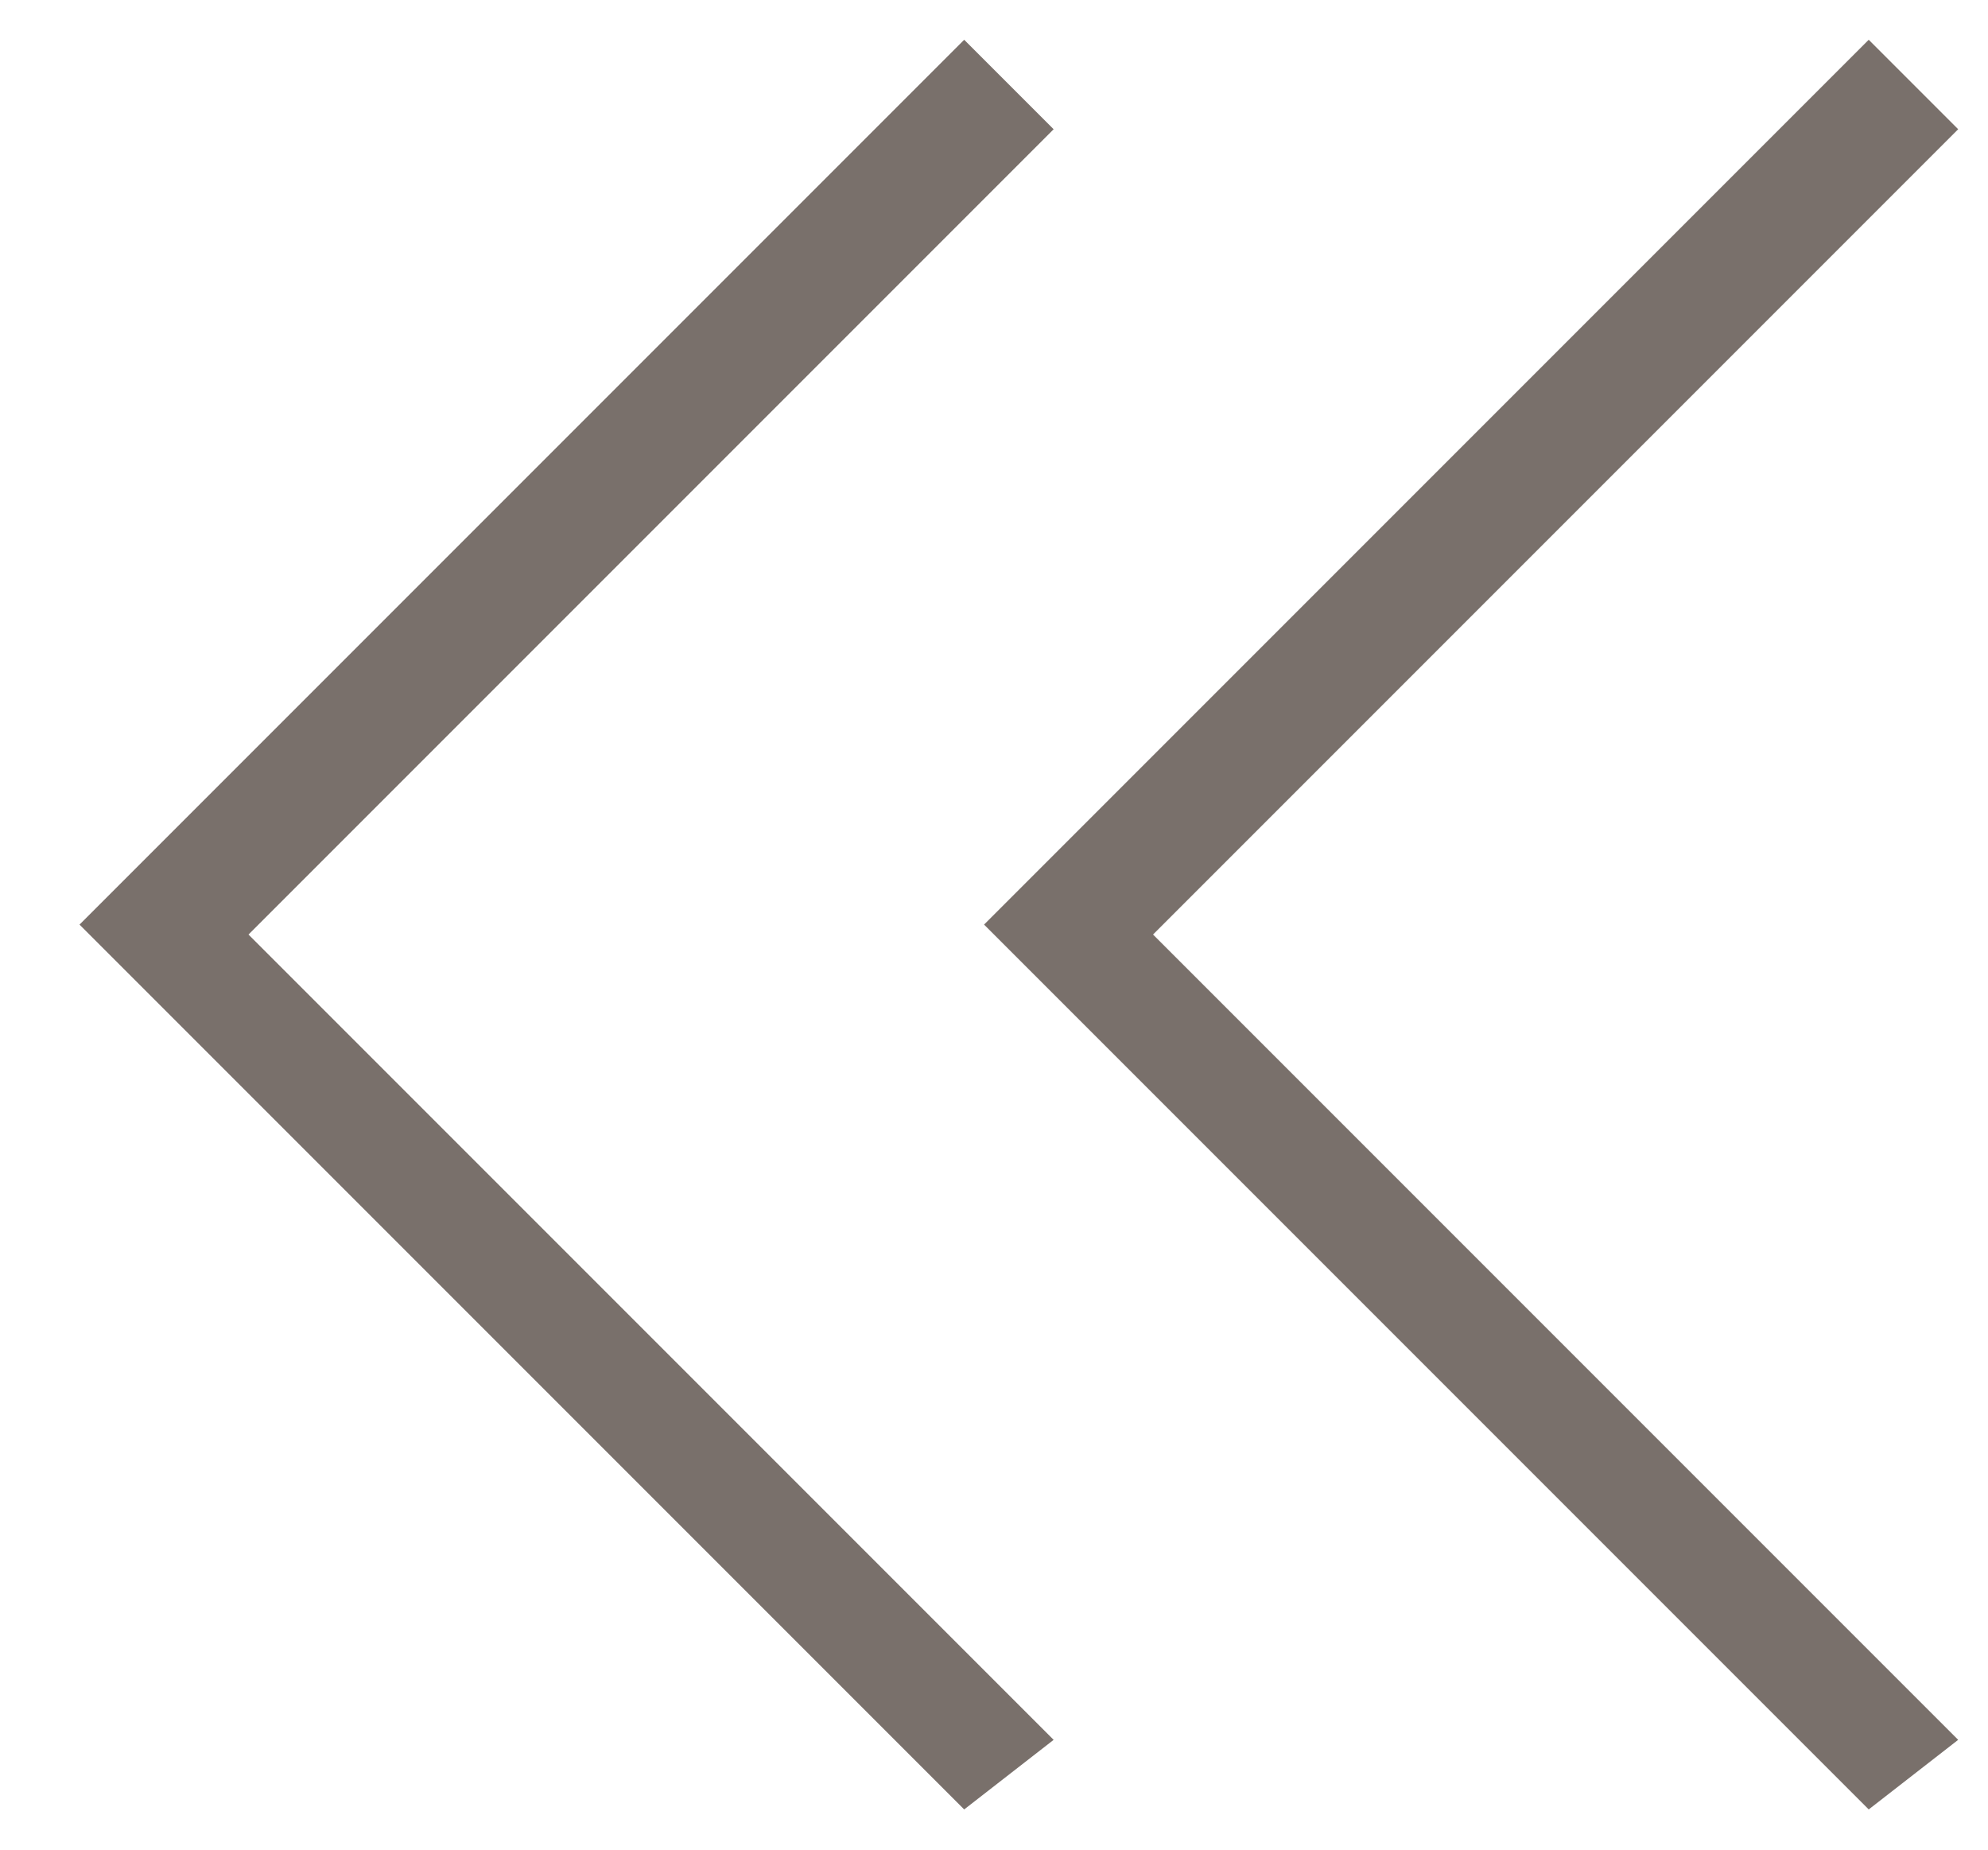
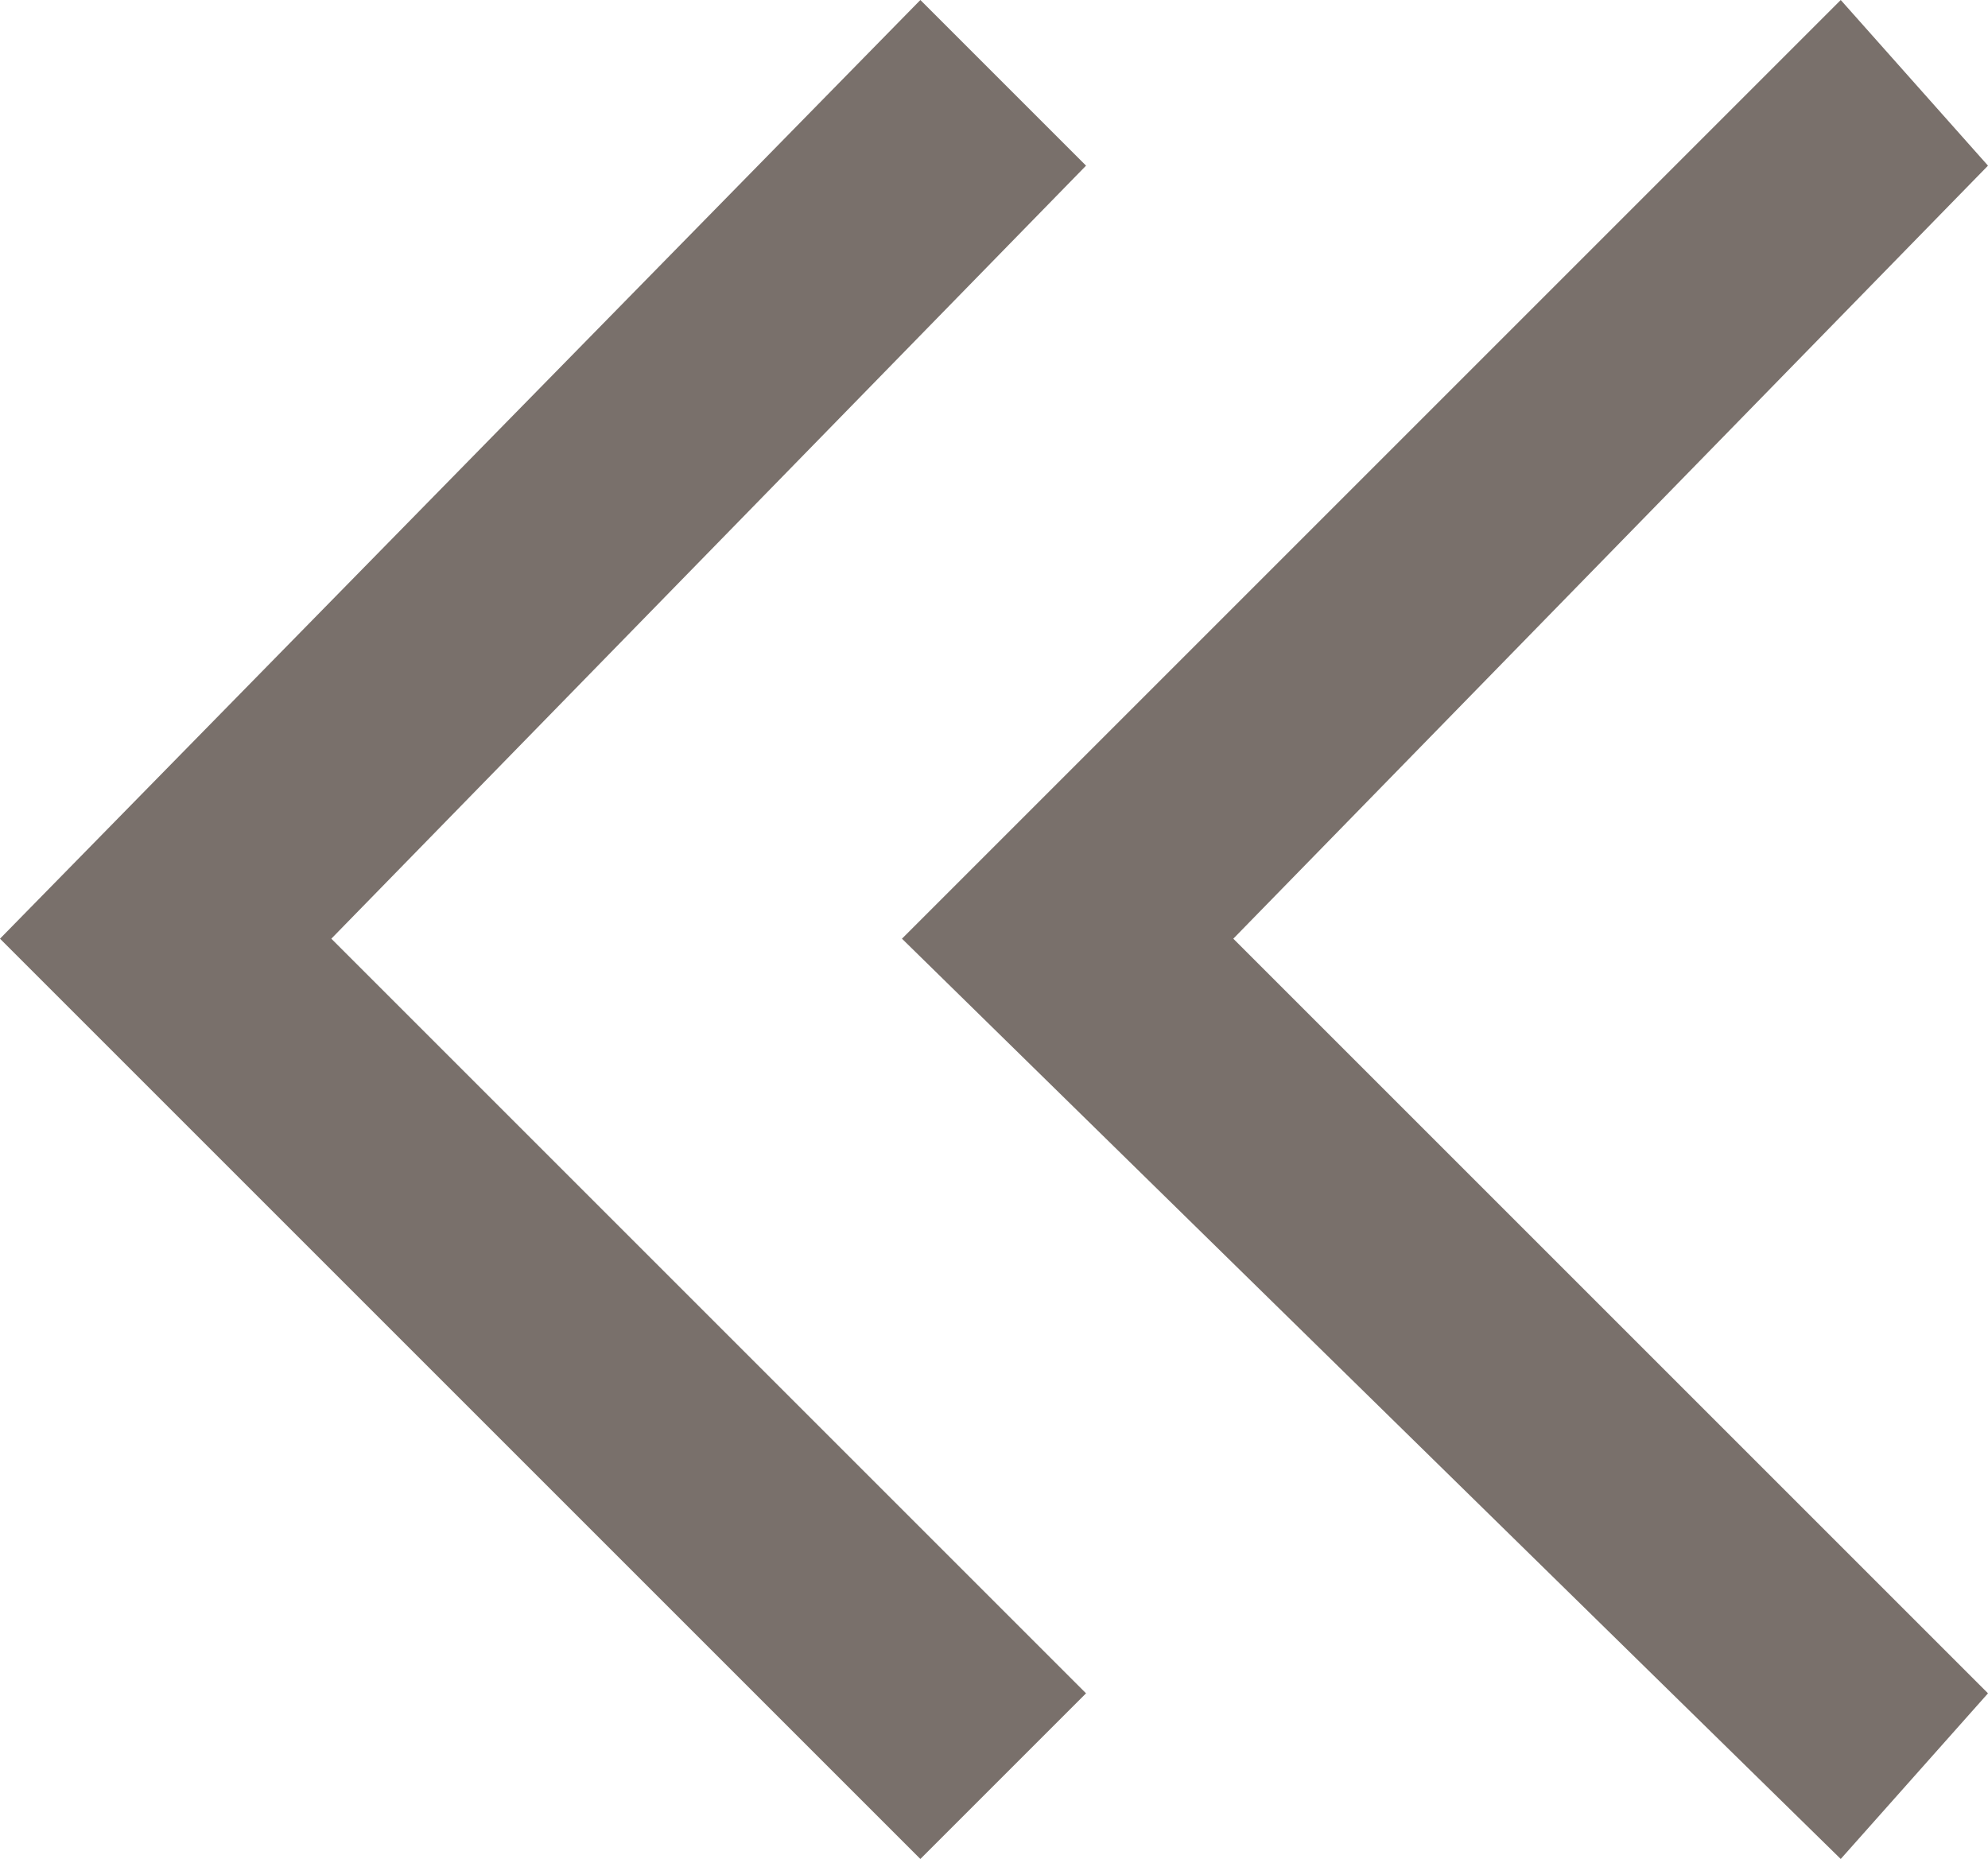
- <svg xmlns="http://www.w3.org/2000/svg" xmlns:xlink="http://www.w3.org/1999/xlink" version="1.1" id="Layer_1" x="0px" y="0px" viewBox="-295 387.7 20 18.6" style="enable-background:new -295 387.7 20 18.6;" xml:space="preserve">
+ <svg xmlns="http://www.w3.org/2000/svg" xmlns:xlink="http://www.w3.org/1999/xlink" version="1.1" id="Layer_1" x="0px" y="0px" viewBox="-290 391.3 10.8 10.1" style="enable-background:new -290 391.3 10.8 10.1;" xml:space="preserve">
  <style type="text/css">
- 	.st0{clip-path:url(#SVGID_2_);}
- 	.st1{fill:#79706B;}
+ 	.st0{clip-path:url(#SVGID_2_);fill:#79706B;}
</style>
  <g>
    <defs>
-       <rect id="SVGID_1_" x="-295" y="387.7" width="20" height="18.6" />
+       <rect id="SVGID_1_" x="-290" y="391.3" width="10.8" height="10.1" />
    </defs>
    <clipPath id="SVGID_2_">
      <use xlink:href="#SVGID_1_" style="overflow:visible;" />
    </clipPath>
-     <g class="st0">
-       <path class="st1" d="M-276.2,405.9l-8.9-8.9l8.9-8.9l0.9,0.9l-8.1,8.1l8.1,8.1L-276.2,405.9z M-285.3,405.9l-8.9-8.9l8.9-8.9    l0.9,0.9l-8.1,8.1l8.1,8.1L-285.3,405.9z" />
-     </g>
+     <polygon class="st0" points="-285,401.4 -290,396.4 -285,391.3 -284.1,392.2 -288.2,396.4 -284.1,400.5  " />
+     <polygon class="st0" points="-280,401.4 -285.1,396.4 -280,391.3 -279.2,392.2 -283.3,396.4 -279.2,400.5  " />
  </g>
</svg>
